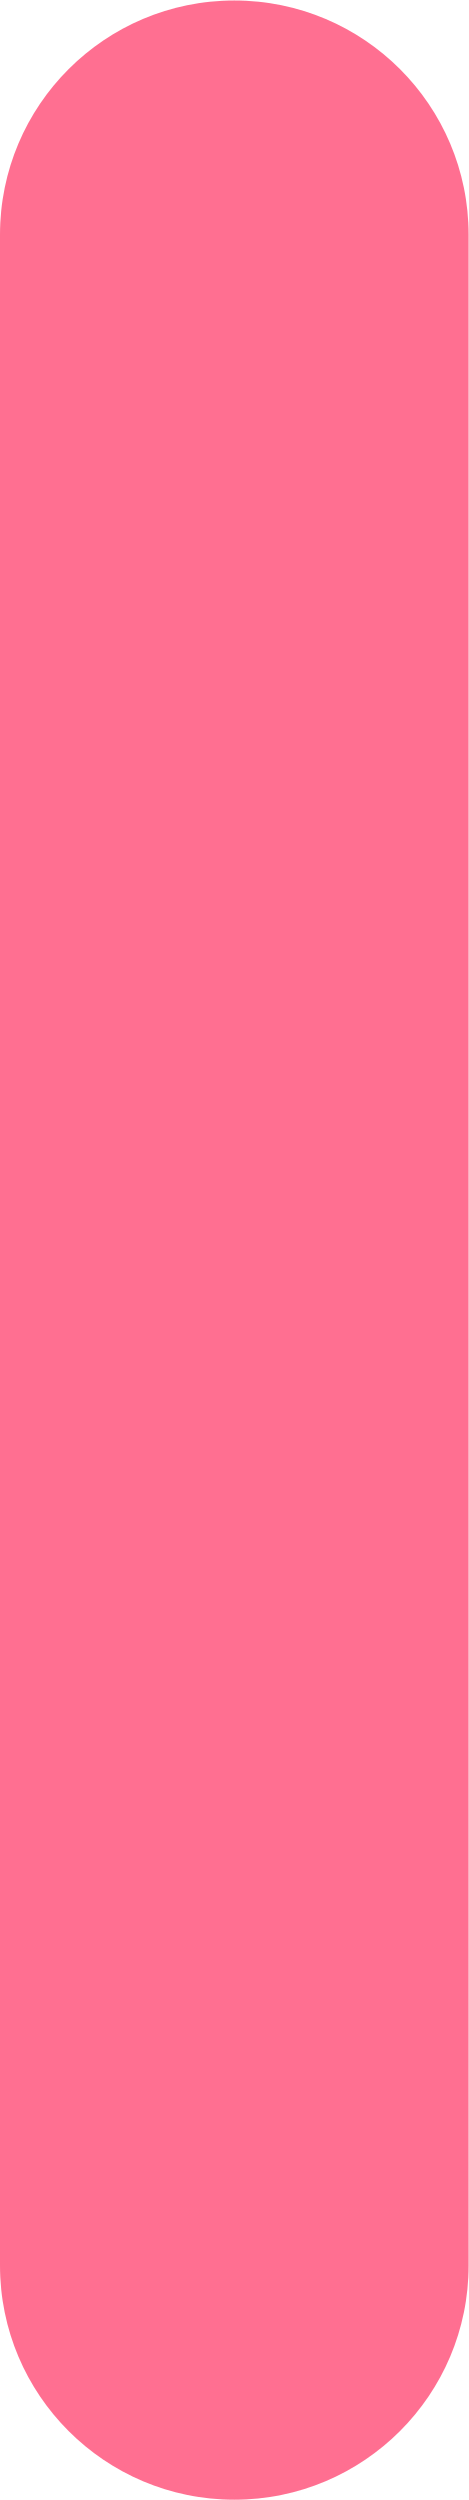
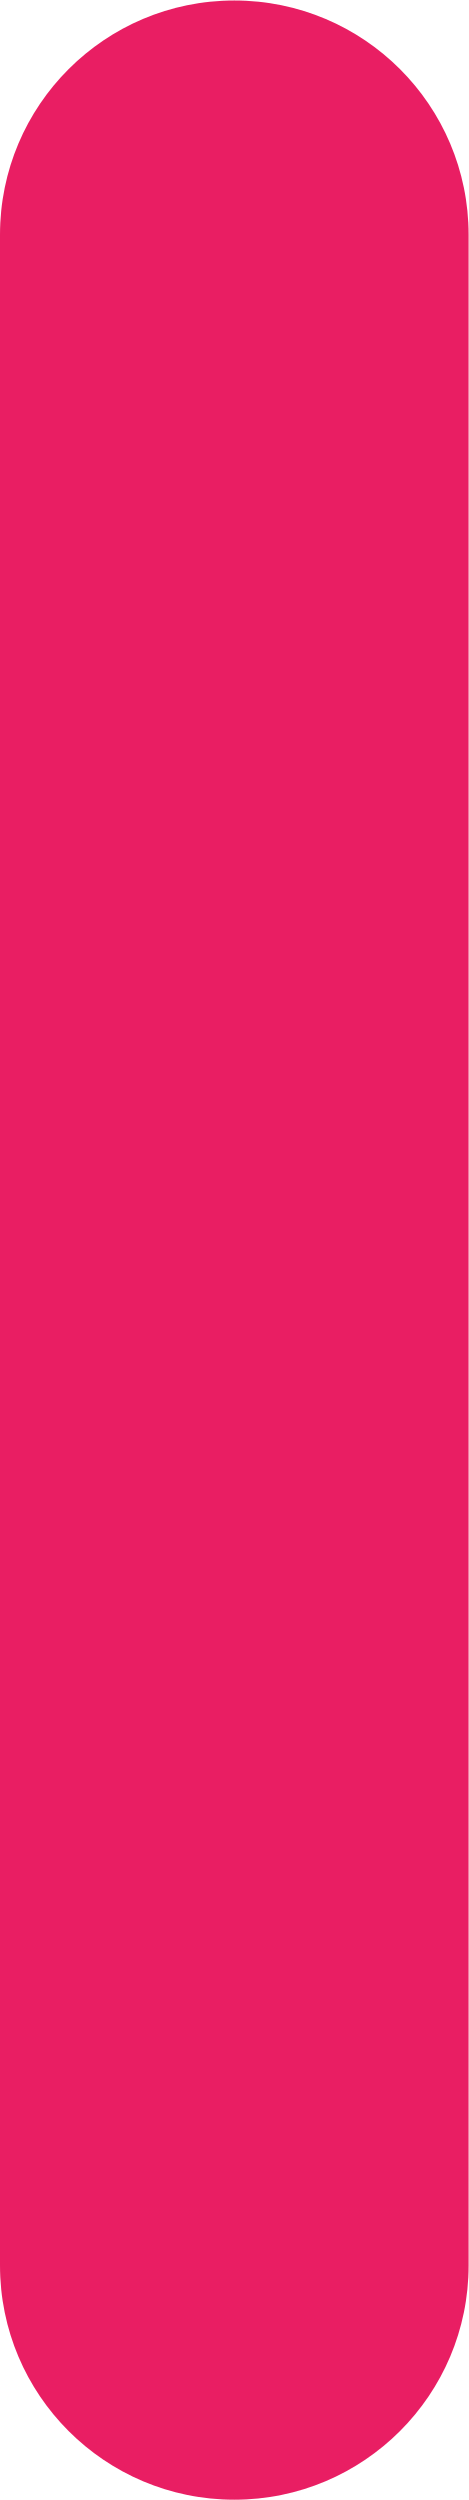
<svg xmlns="http://www.w3.org/2000/svg" xmlns:xlink="http://www.w3.org/1999/xlink" width="3" height="16" viewBox="0 0 0.794 4.233" version="1.1" id="svg1039">
  <defs id="defs1036">
    <linearGradient xlink:href="#color-primary-dark" id="linearGradient1478" x1="115" y1="90" x2="118" y2="90" gradientUnits="userSpaceOnUse" />
    <linearGradient id="color-primary-dark">
-       <stop stop-color="#FF6F91" offset="1" id="stop14" />
+       <stop stop-color="#E91E63" offset="1" id="stop14" />
    </linearGradient>
  </defs>
  <g id="layer1">
    <g id="selected-line" transform="matrix(0.2645833,0,0,0.2645833,-30.42708,-21.69583)">
-       <rect width="3" height="16" rx="1.5" ry="1.5" fill="#FF6F91" stroke-linecap="round" stroke-linejoin="round" id="rect2" x="115" y="82" style="fill:url(#linearGradient1478);fill-opacity:1" />
+       <rect width="3" height="16" rx="1.5" ry="1.5" fill="#e91e63" stroke-linecap="round" stroke-linejoin="round" id="rect2" x="115" y="82" style="fill:url(#linearGradient1478);fill-opacity:1" />
    </g>
  </g>
</svg>
